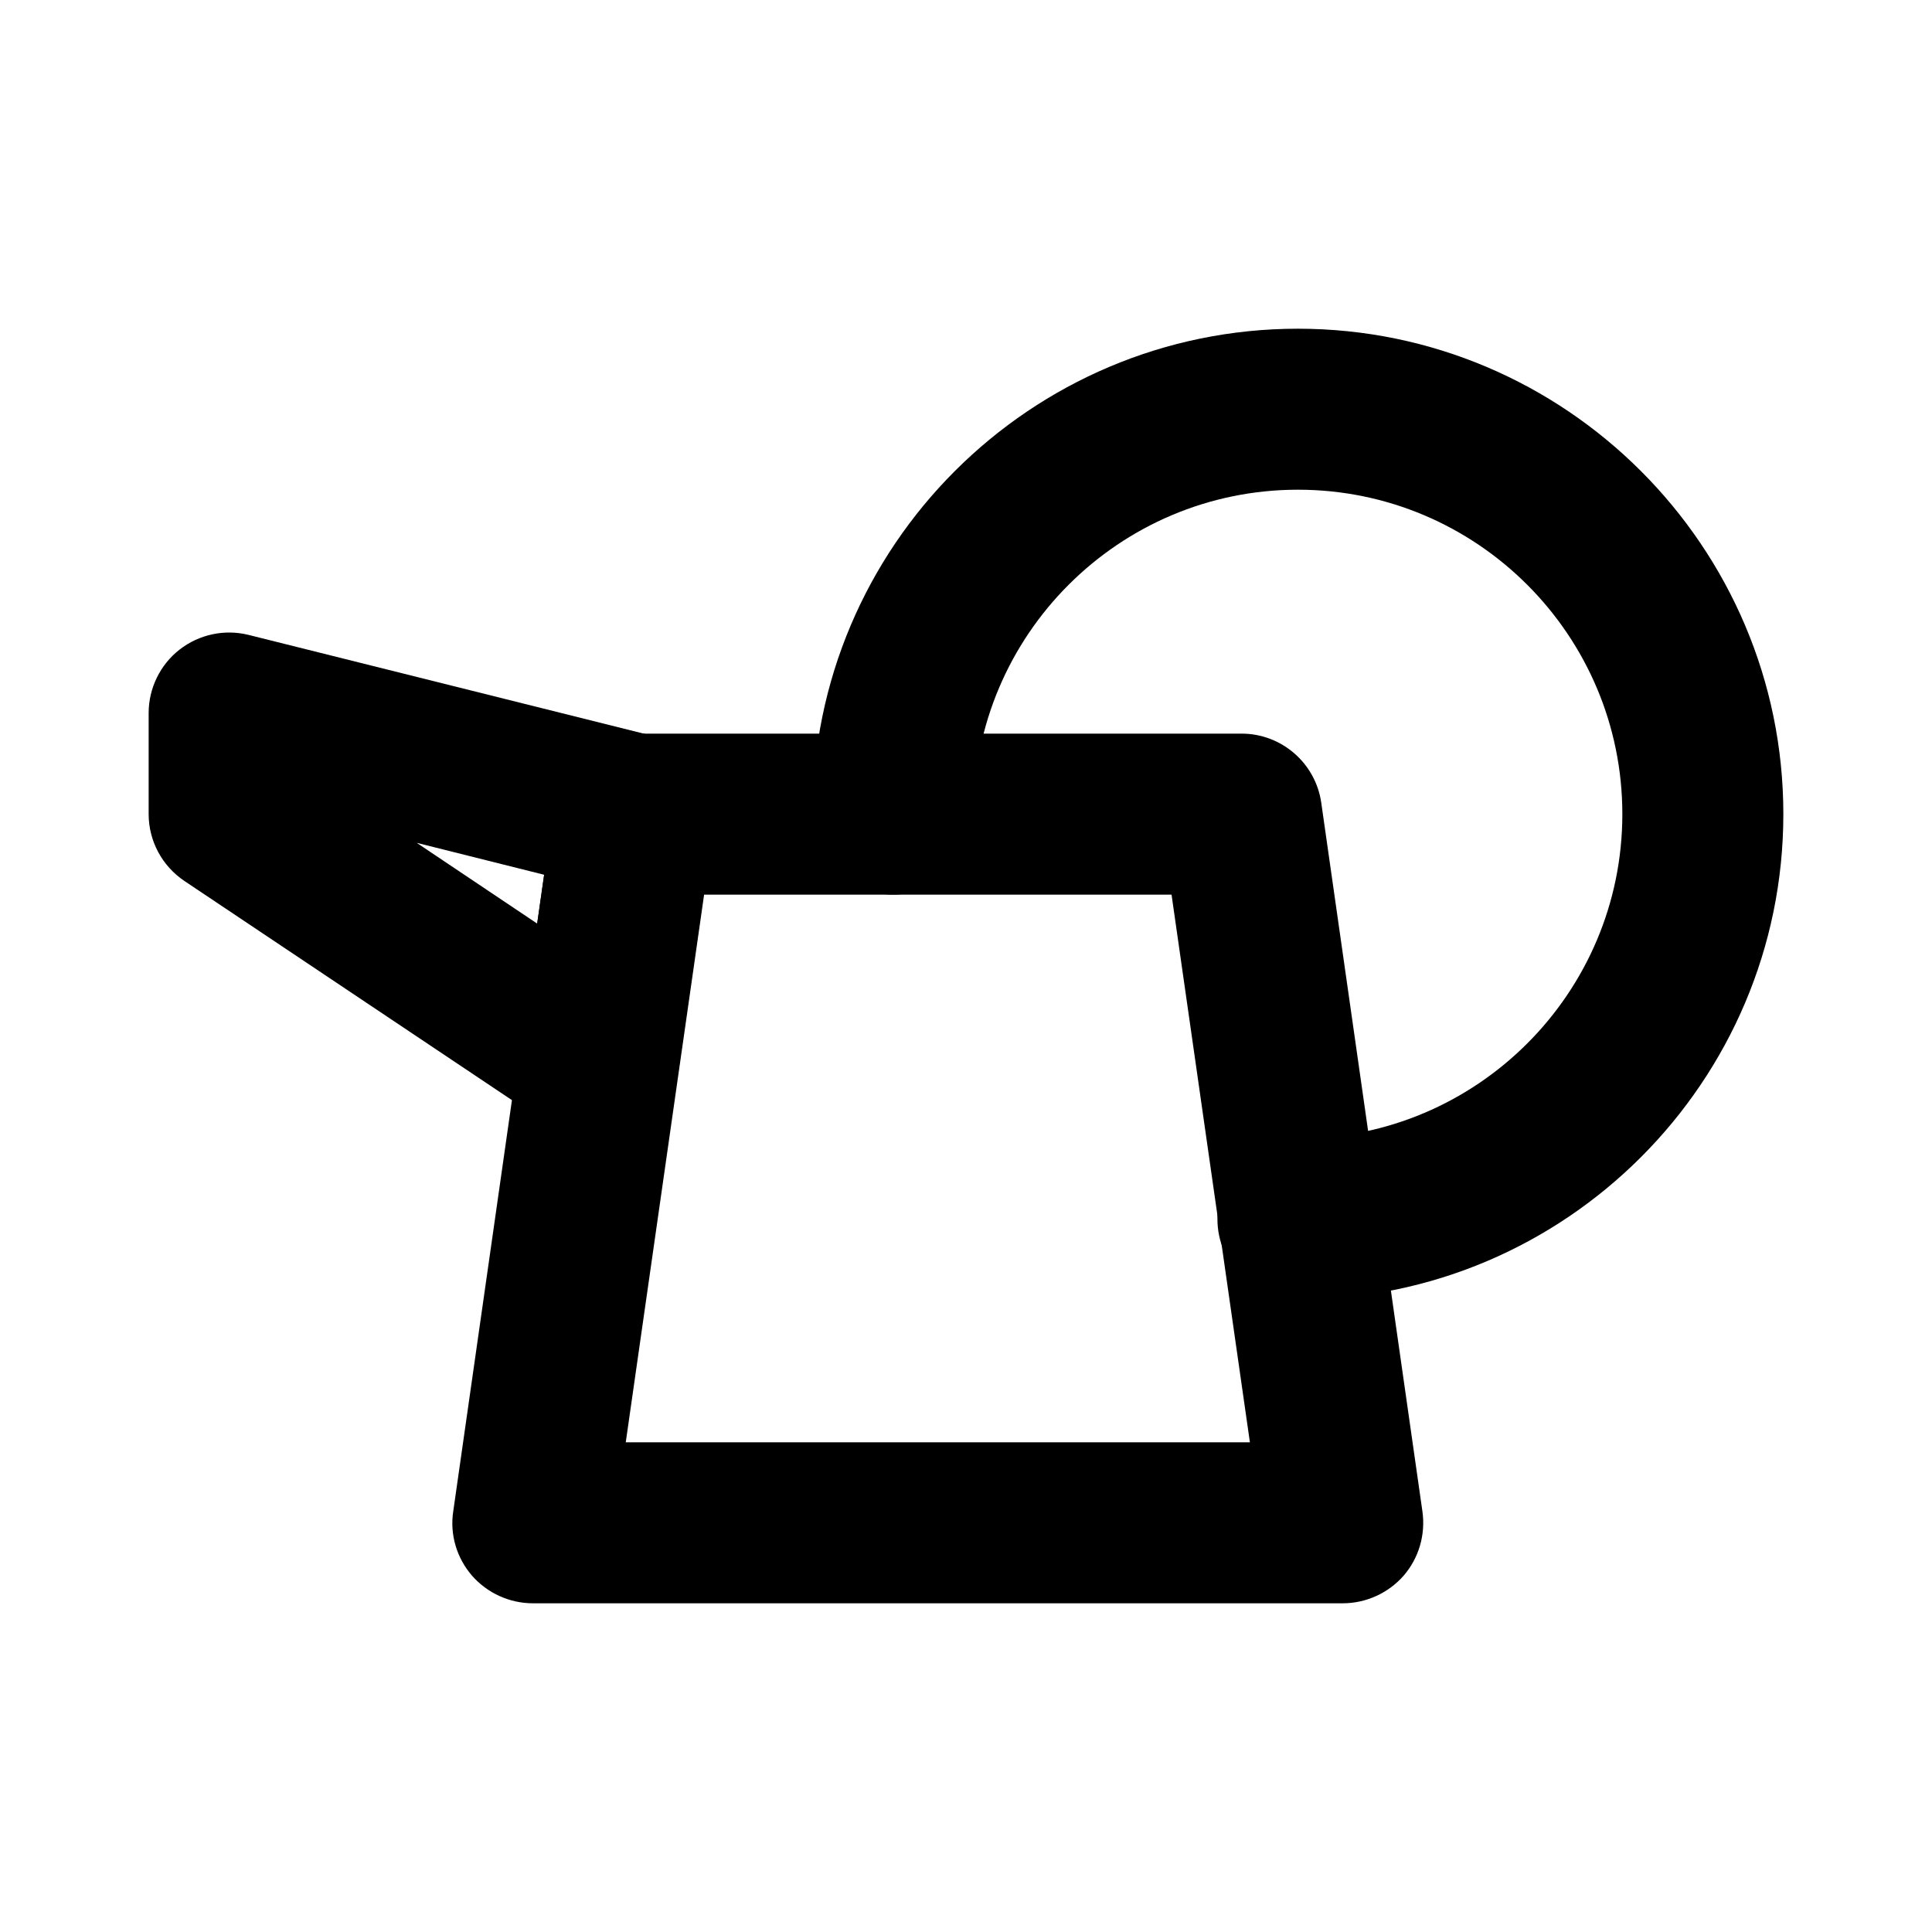
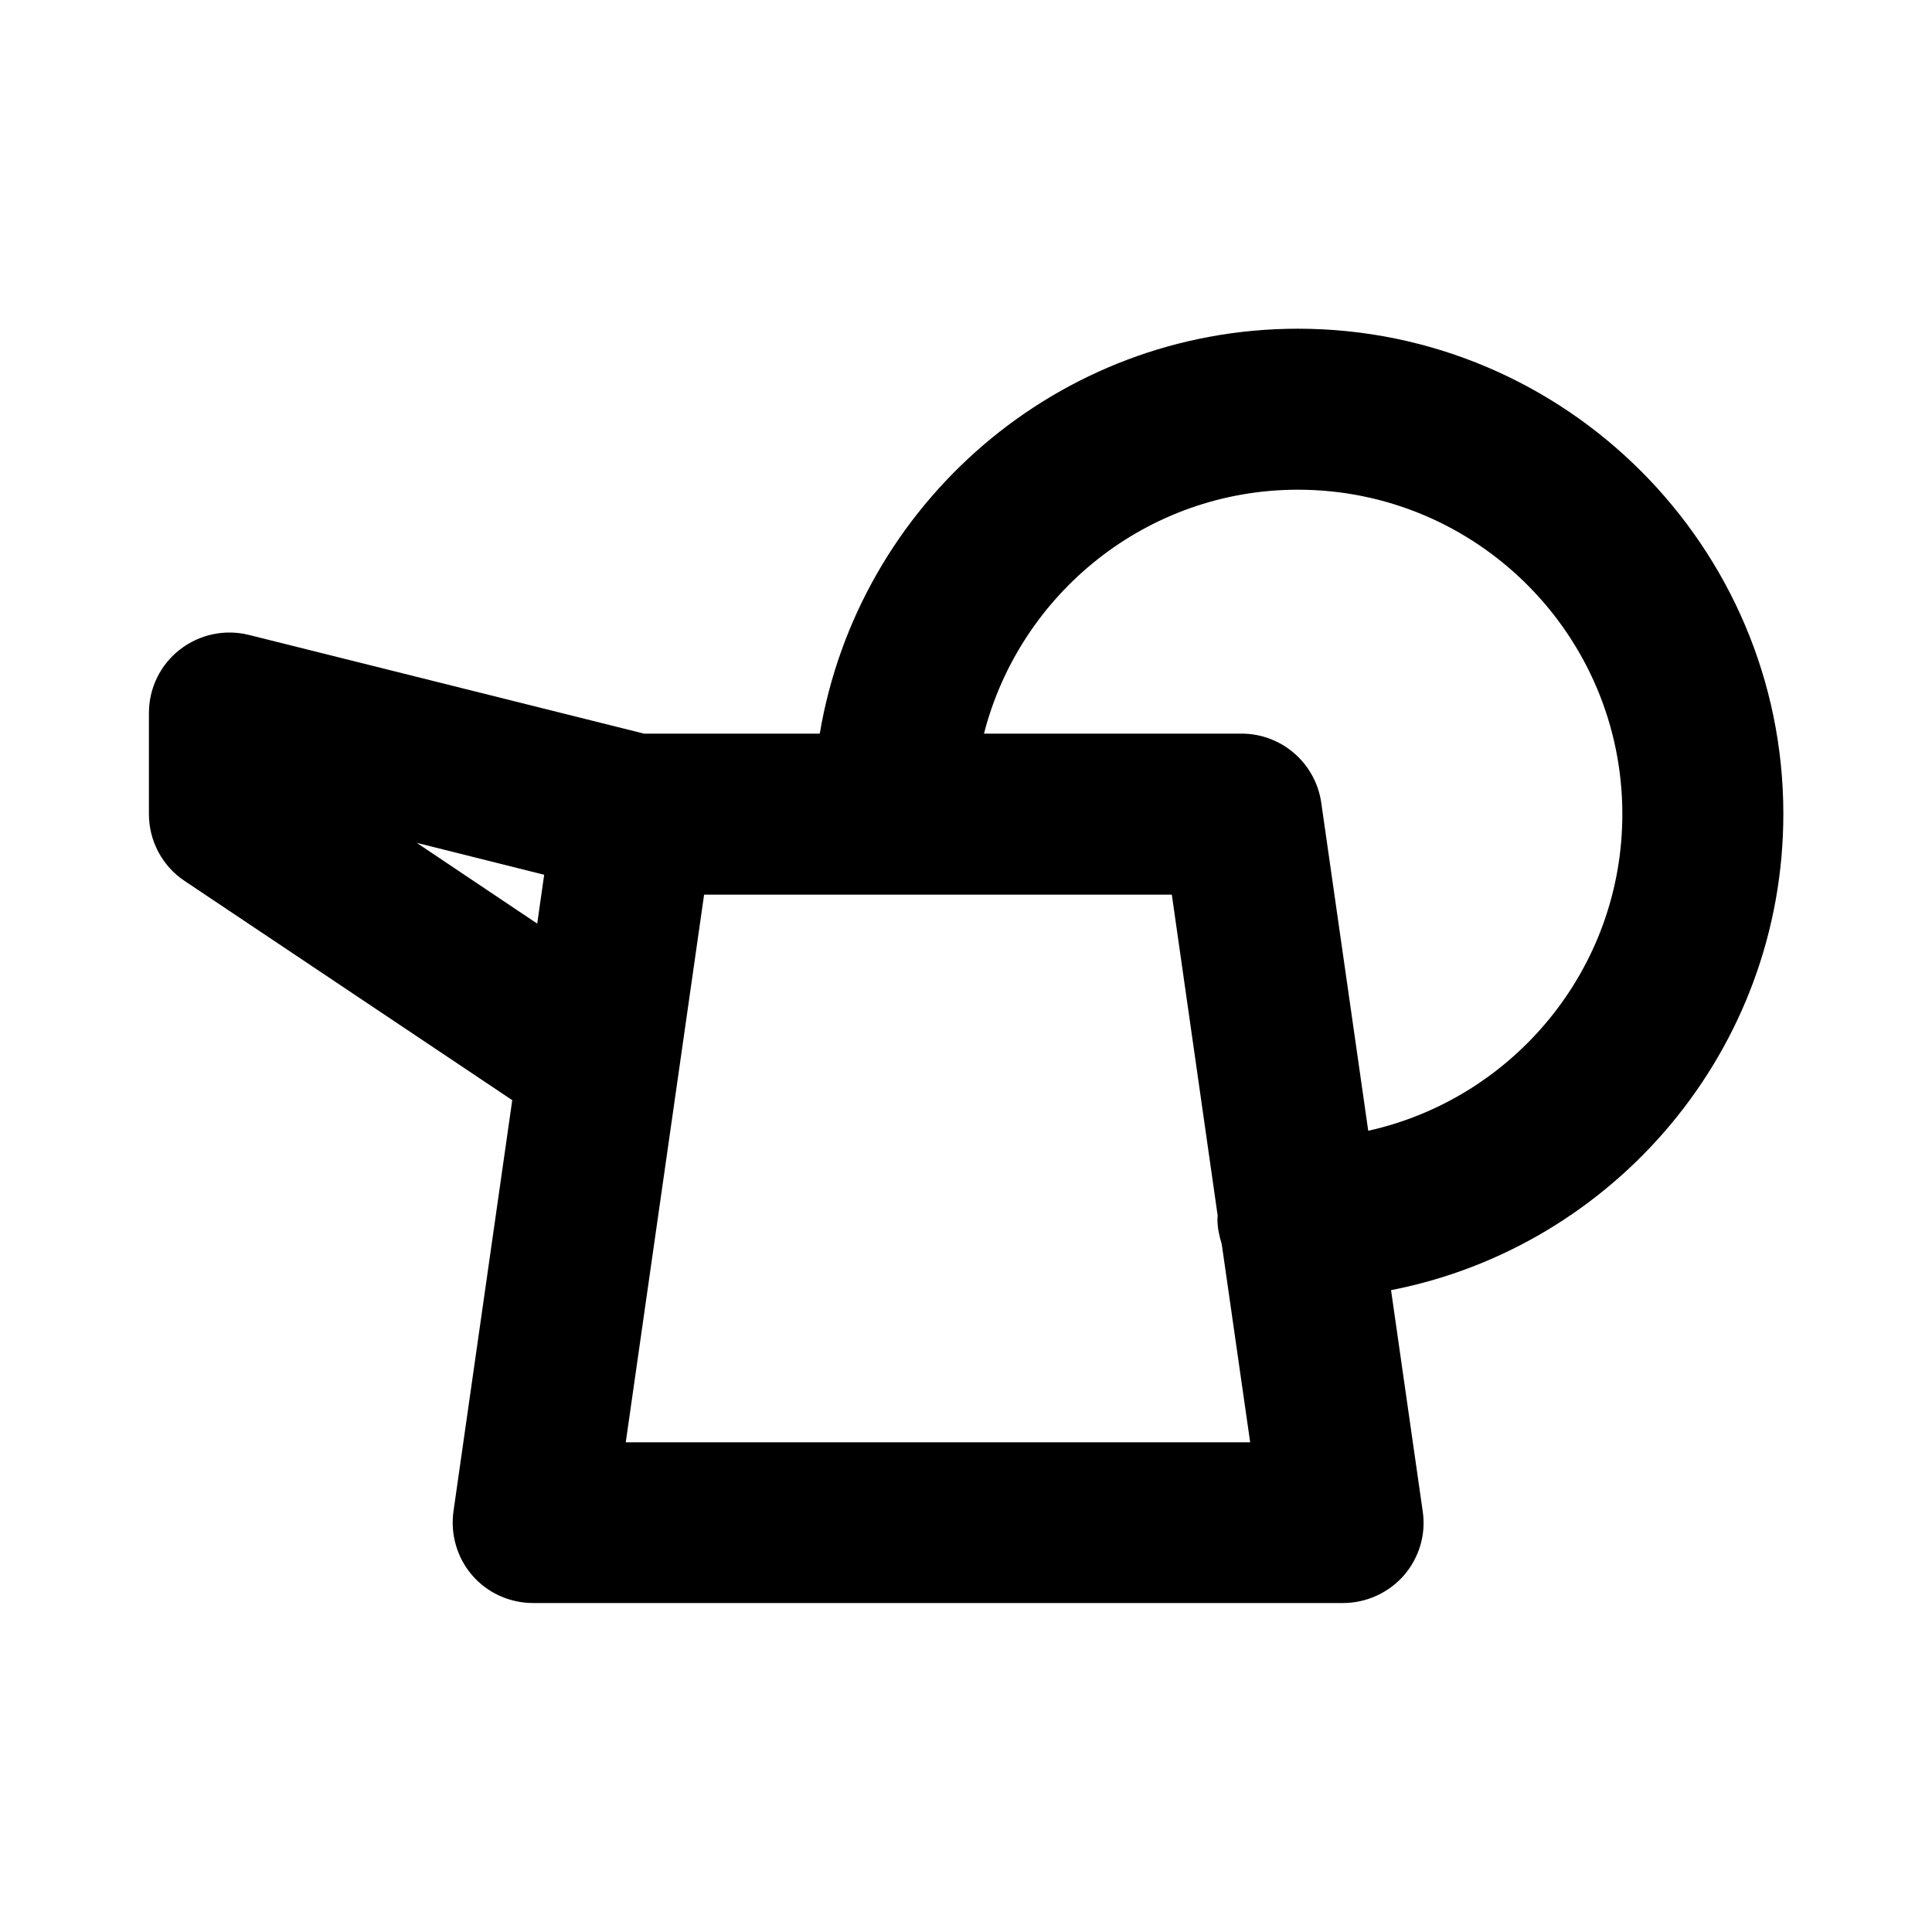
<svg xmlns="http://www.w3.org/2000/svg" version="1.1" id="Layer_1" x="0px" y="0px" viewBox="0 0 72 72" style="enable-background:new 0 0 72 72;" xml:space="preserve">
  <g>
-     <path d="M50.04,59.75H19.86c-0.87,0-1.7-0.38-2.27-1.03c-0.57-0.66-0.83-1.53-0.7-2.39l3.77-26.41c0.21-1.48,1.48-2.58,2.97-2.58   h22.64c1.49,0,2.76,1.1,2.97,2.58l3.77,26.41c0.12,0.86-0.13,1.73-0.7,2.39C51.74,59.37,50.91,59.75,50.04,59.75z M23.32,53.75   h23.26l-2.92-20.41H26.24L23.32,53.75z" />
-     <path d="M48.37,48.43c-1.66,0-3-1.34-3-3s1.34-3,3-3c6.67,0,12.09-5.42,12.09-12.09s-5.42-12.09-12.09-12.09   s-12.09,5.42-12.09,12.09c0,1.66-1.34,3-3,3s-3-1.34-3-3c0-9.98,8.12-18.09,18.09-18.09s18.09,8.12,18.09,18.09   S58.34,48.43,48.37,48.43z" />
-     <path d="M22.32,42.56c-0.59,0-1.17-0.17-1.67-0.51L6.87,32.83c-0.83-0.56-1.33-1.49-1.33-2.49v-3.77c0-0.92,0.43-1.8,1.15-2.36   c0.73-0.57,1.68-0.77,2.57-0.55l15.09,3.77c1.49,0.37,2.46,1.81,2.24,3.33l-1.32,9.22c-0.15,1.02-0.81,1.9-1.75,2.32   C23.15,42.48,22.73,42.56,22.32,42.56z M15.53,31.41l4.49,3.01l0.26-1.82L15.53,31.41z" />
+     <path d="M48.37,12.25c-8.95,0-16.38,6.54-17.82,15.09H24L9.27,23.66c-0.89-0.22-1.84-0.02-2.57,0.55   c-0.73,0.57-1.15,1.44-1.15,2.36v3.77c0,1,0.5,1.94,1.33,2.49l12.21,8.17l-2.19,15.32c-0.12,0.86,0.13,1.73,0.7,2.39   c0.57,0.66,1.4,1.03,2.27,1.03h30.18c0.87,0,1.7-0.38,2.27-1.03c0.57-0.66,0.83-1.53,0.7-2.39l-1.18-8.24   c8.32-1.62,14.62-8.96,14.62-17.75C66.46,20.37,58.34,12.25,48.37,12.25z M20.28,32.6l-0.26,1.82l-4.49-3.01L20.28,32.6z    M23.32,53.75l2.92-20.41h17.43l1.71,11.97c0,0.04-0.01,0.08-0.01,0.12c0,0.33,0.07,0.64,0.16,0.93l1.06,7.39H23.32z M50.99,42.14   l-1.75-12.22c-0.21-1.48-1.48-2.58-2.97-2.58h-9.6c1.34-5.22,6.07-9.09,11.7-9.09c6.67,0,12.09,5.42,12.09,12.09   C60.46,36.11,56.4,40.94,50.99,42.14z" />
  </g>
</svg>
